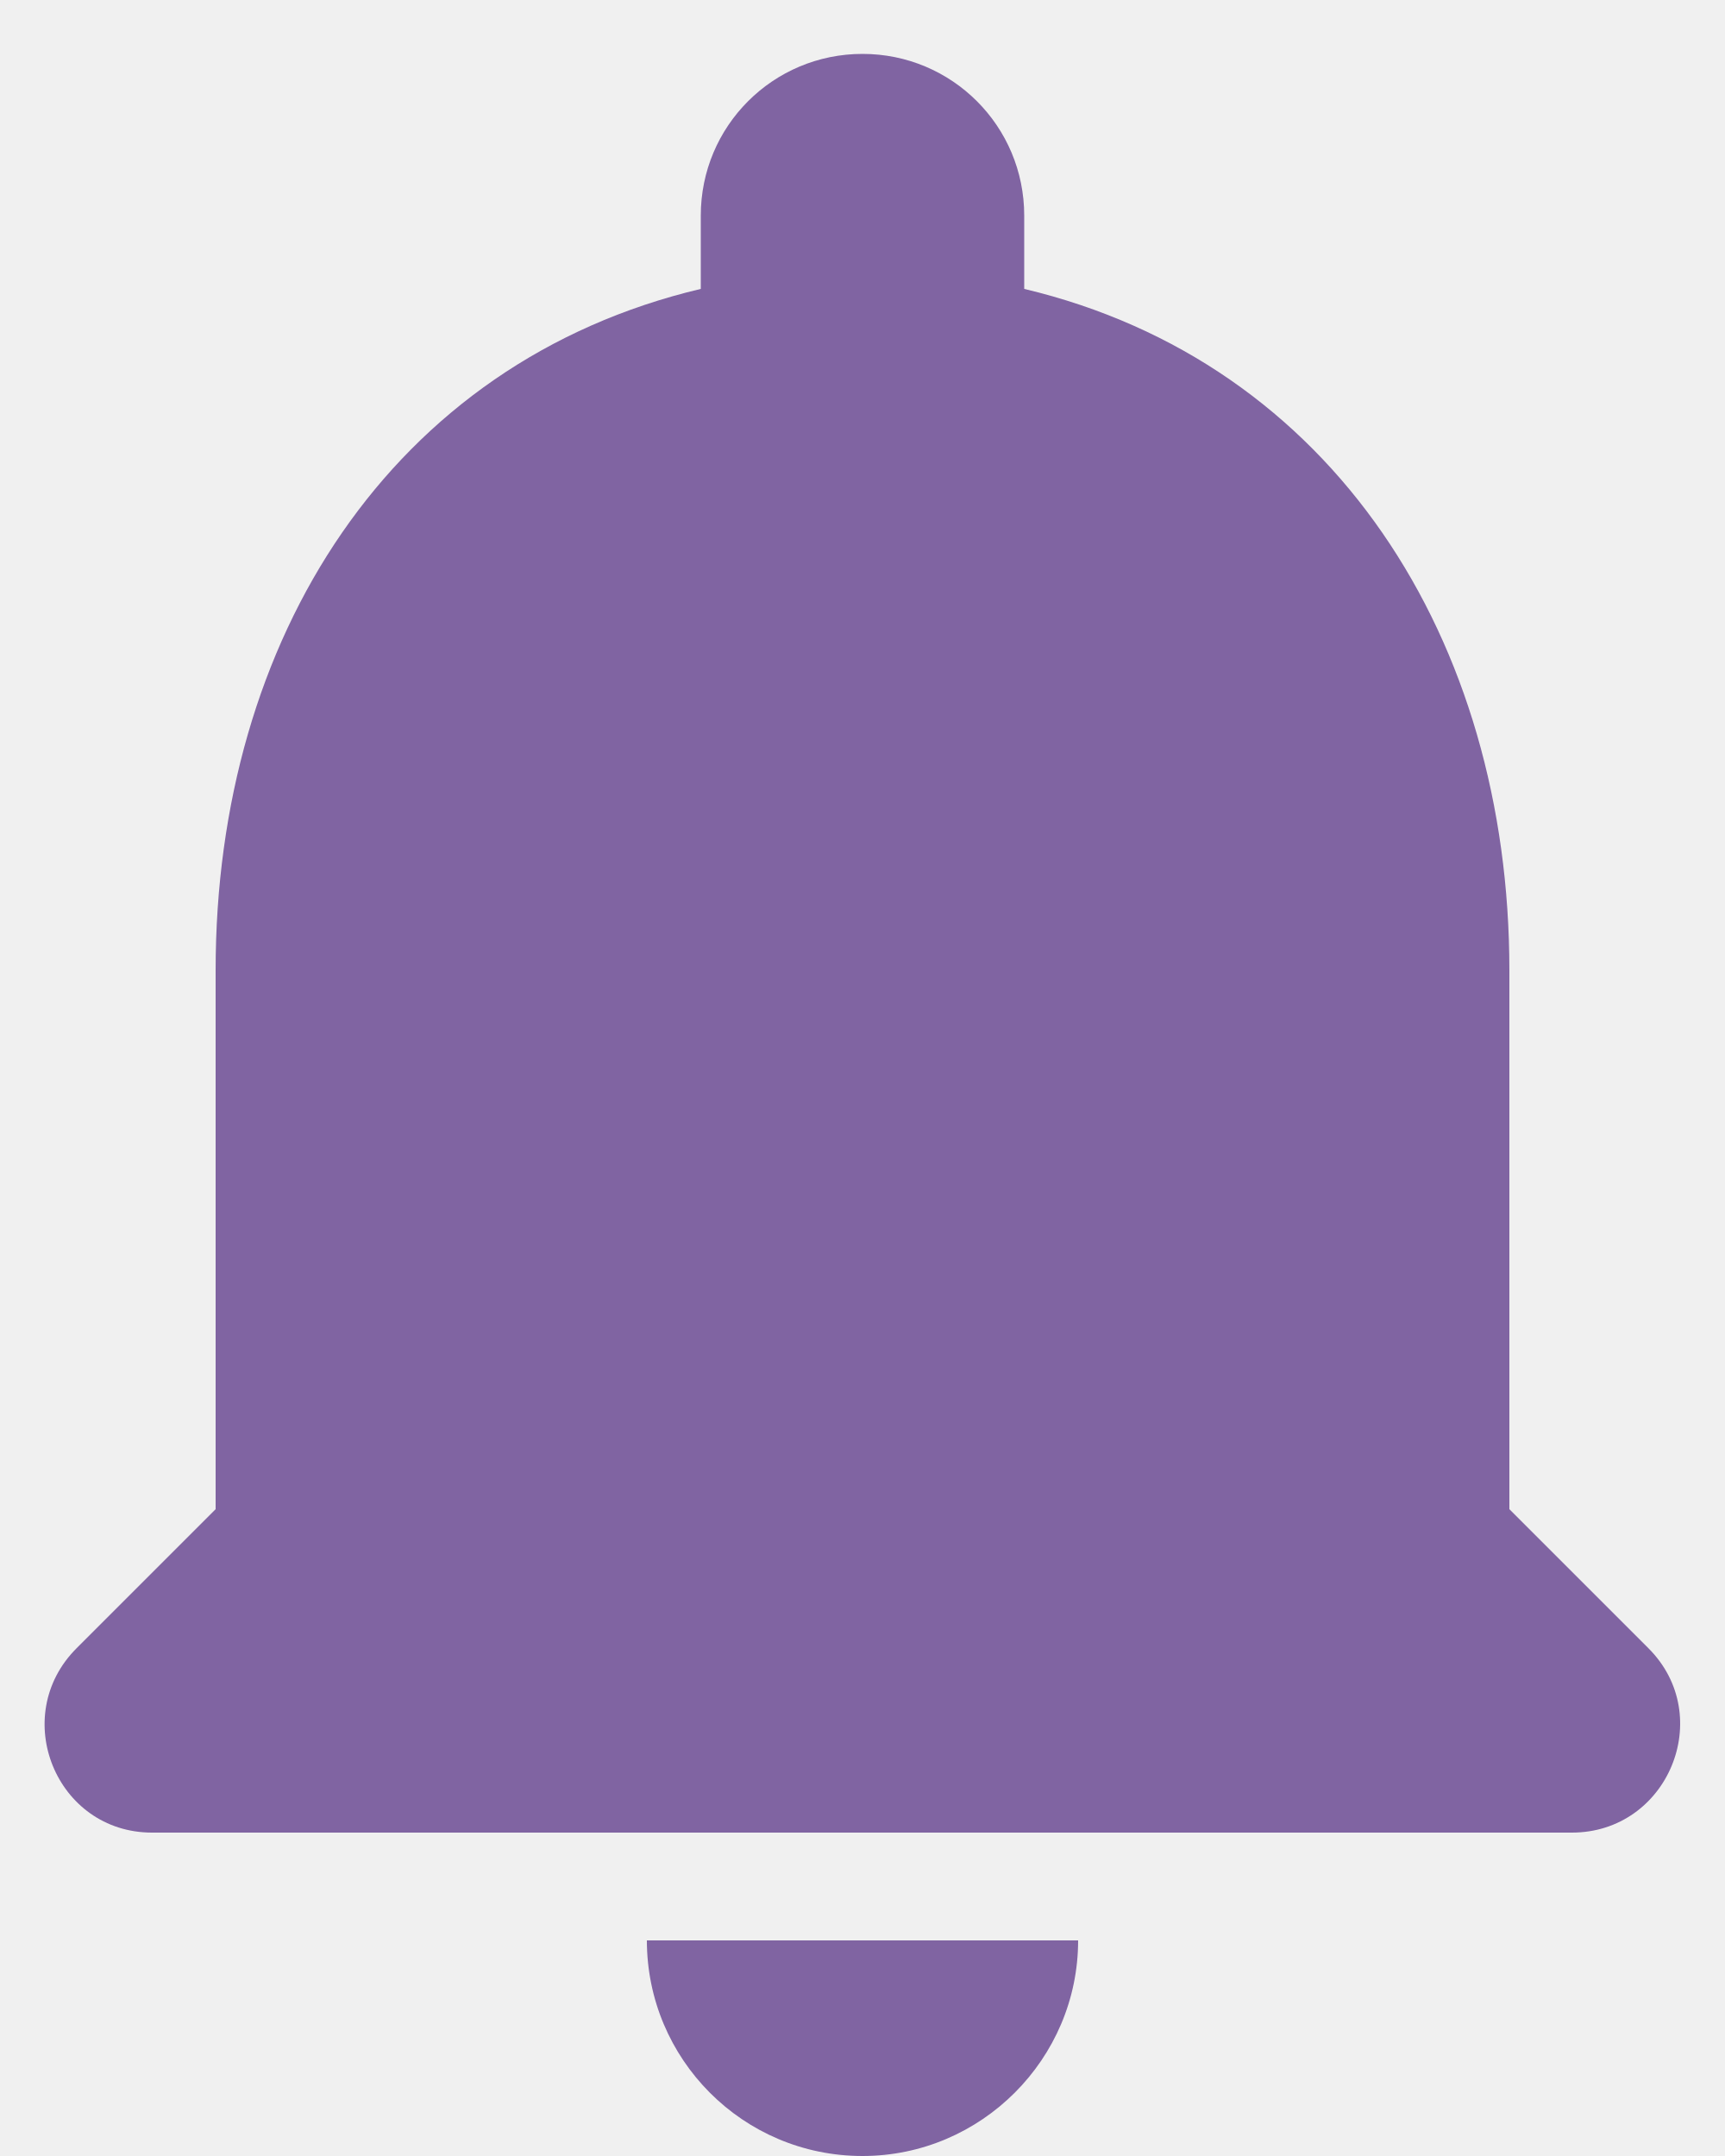
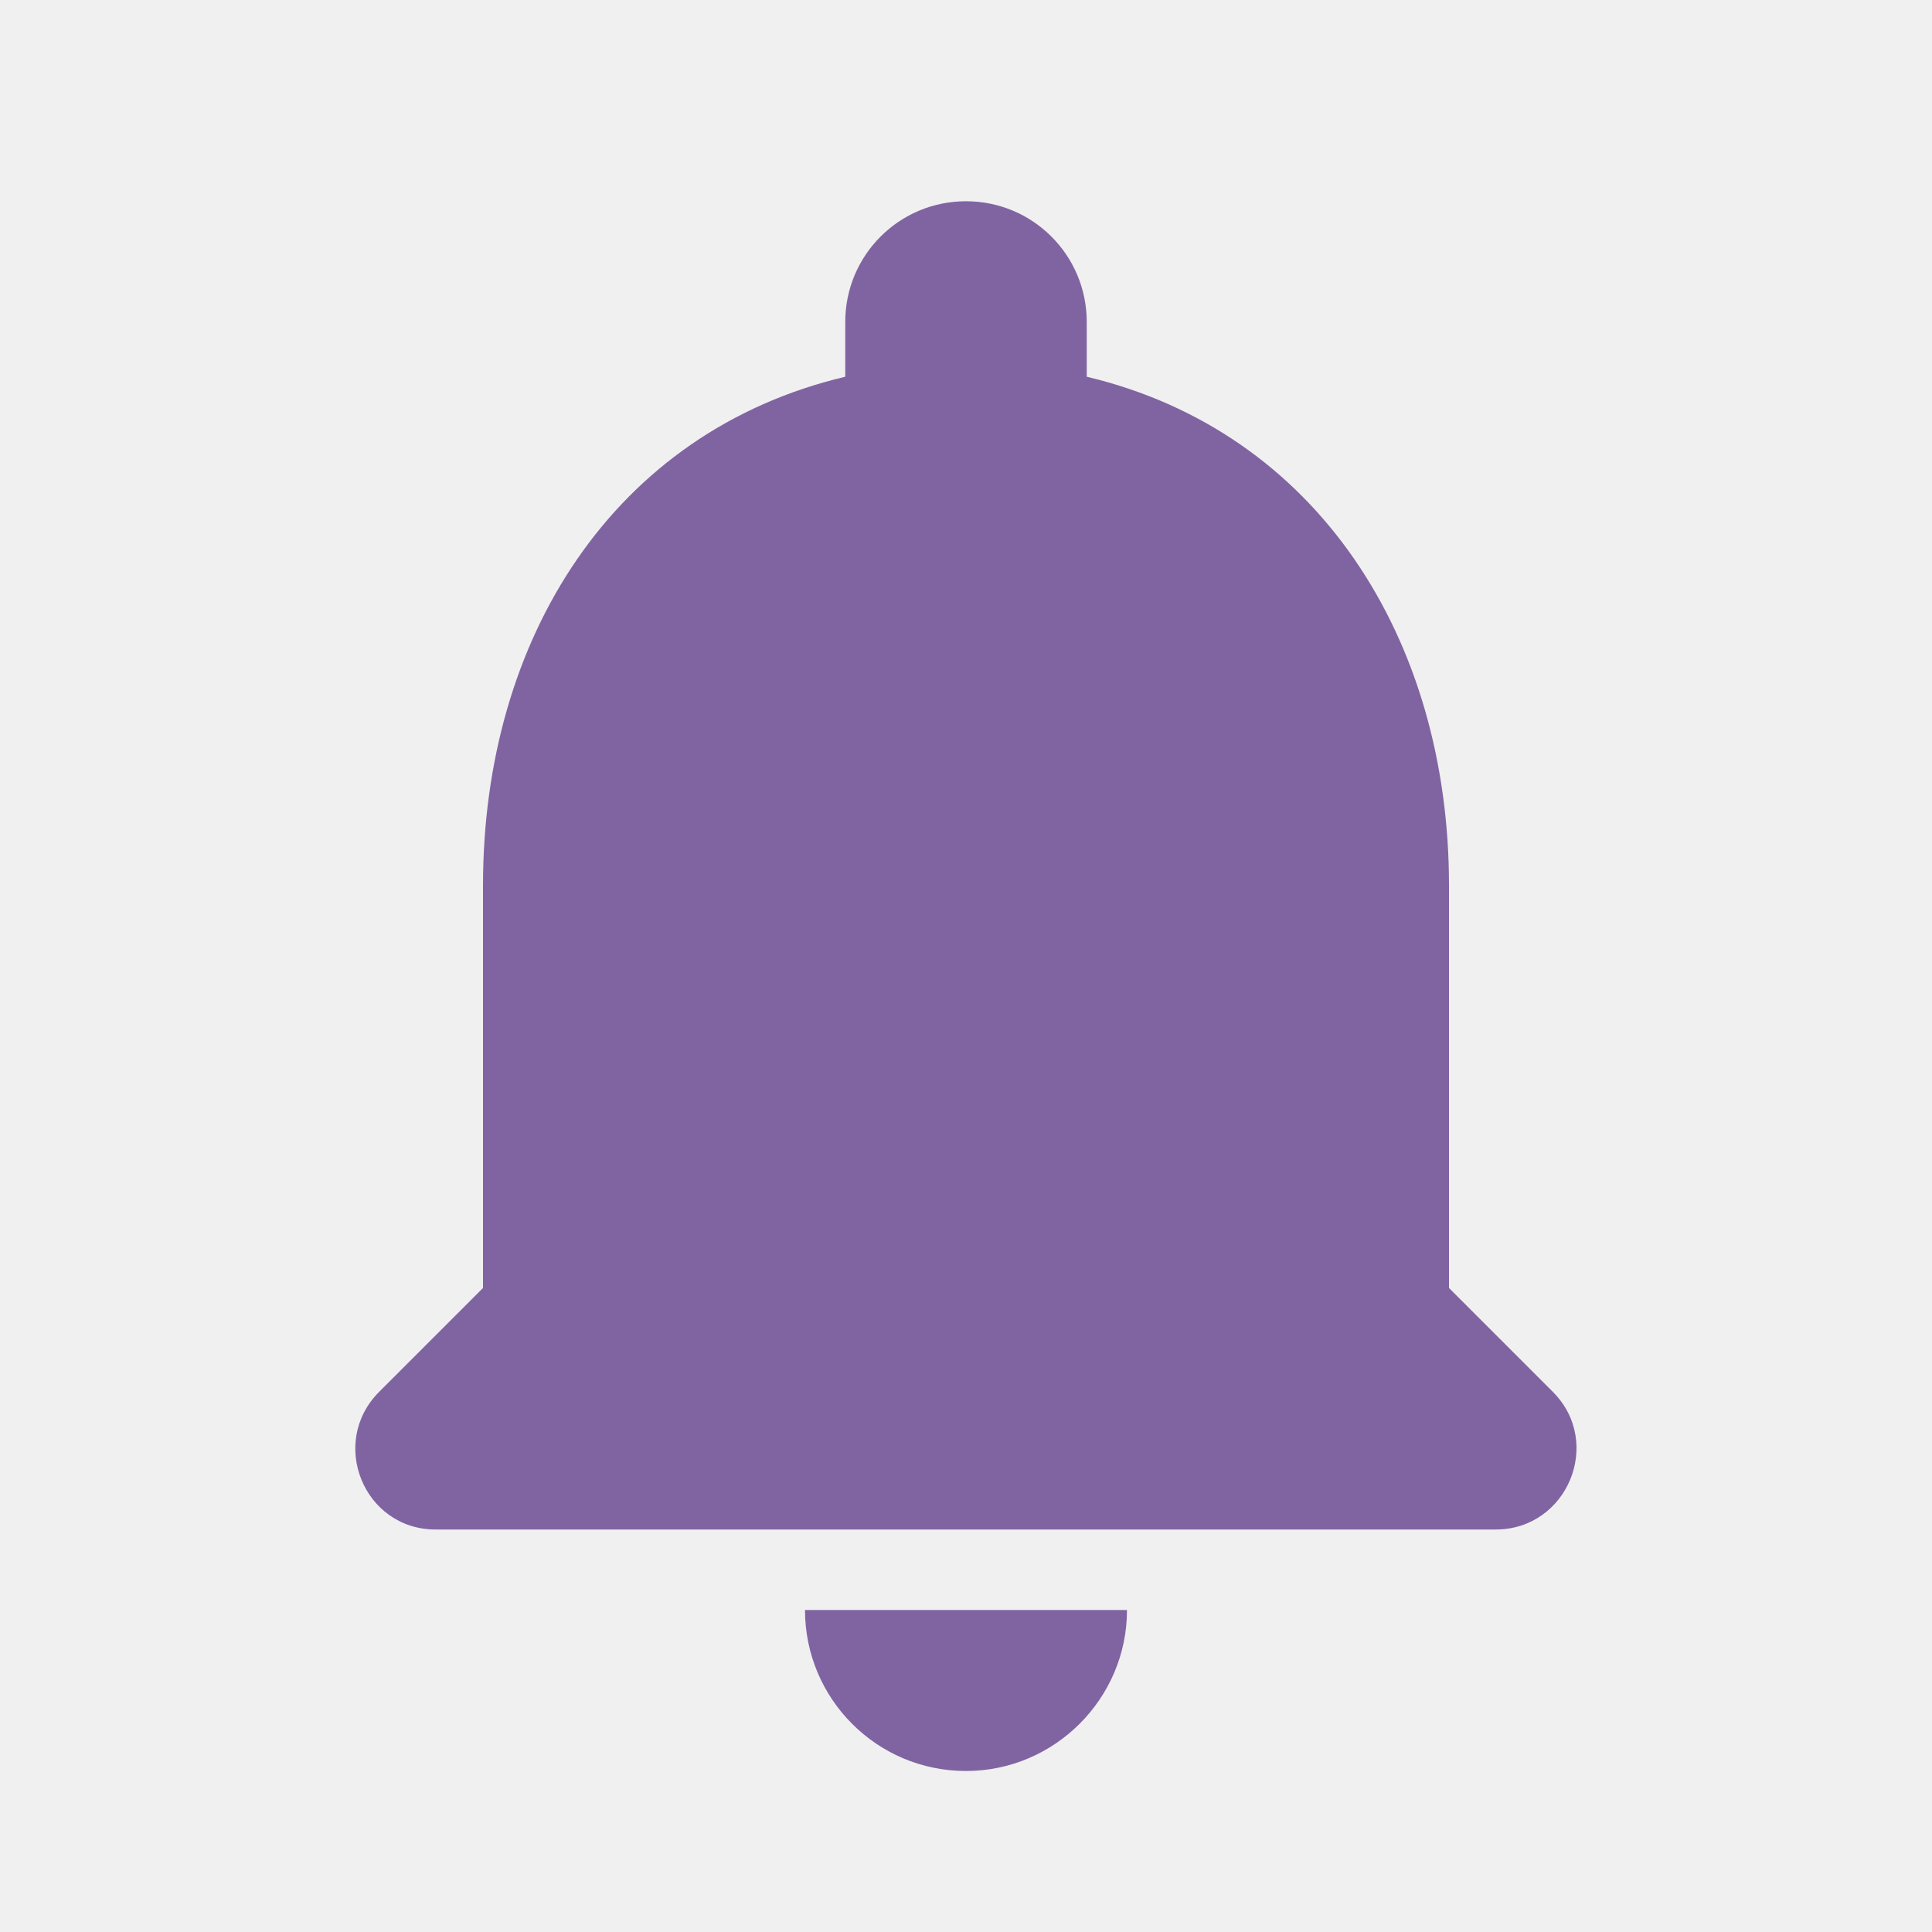
- <svg xmlns="http://www.w3.org/2000/svg" width="16" height="20" viewBox="0 0 16 20" fill="none">
-   <path d="M8 20C9.1 20 10 19.1 10 18H6C6 19.1 6.89 20 8 20ZM14 14V9C14 5.93 12.36 3.36 9.5 2.68V2C9.5 1.17 8.83 0.5 8 0.5C7.17 0.5 6.5 1.17 6.5 2V2.68C3.63 3.36 2 5.92 2 9V14L0.71 15.29C0.08 15.92 0.52 17 1.41 17H14.58C15.47 17 15.92 15.92 15.29 15.29L14 14Z" fill="#8064A2" />
+ <svg xmlns="http://www.w3.org/2000/svg" width="24" height="24" viewBox="0 0 24 24" fill="none">
+   <g clip-path="url(#clip0_15701_520)">
+     <path d="M12 22C13.1 22 14 21.1 14 20H10C10 21.1 10.89 22 12 22ZM18 16V11C18 7.93 16.36 5.36 13.5 4.68V4C13.5 3.17 12.83 2.5 12 2.5C11.17 2.5 10.5 3.17 10.5 4V4.68C7.63 5.36 6 7.92 6 11V16L4.71 17.29C4.08 17.92 4.52 19 5.41 19H18.58C19.47 19 19.92 17.92 19.29 17.29L18 16Z" fill="#8064A2" />
+   </g>
+   <defs>
+     <clipPath id="clip0_15701_520">
+       <rect width="24" height="24" fill="white" />
+     </clipPath>
+   </defs>
</svg>
